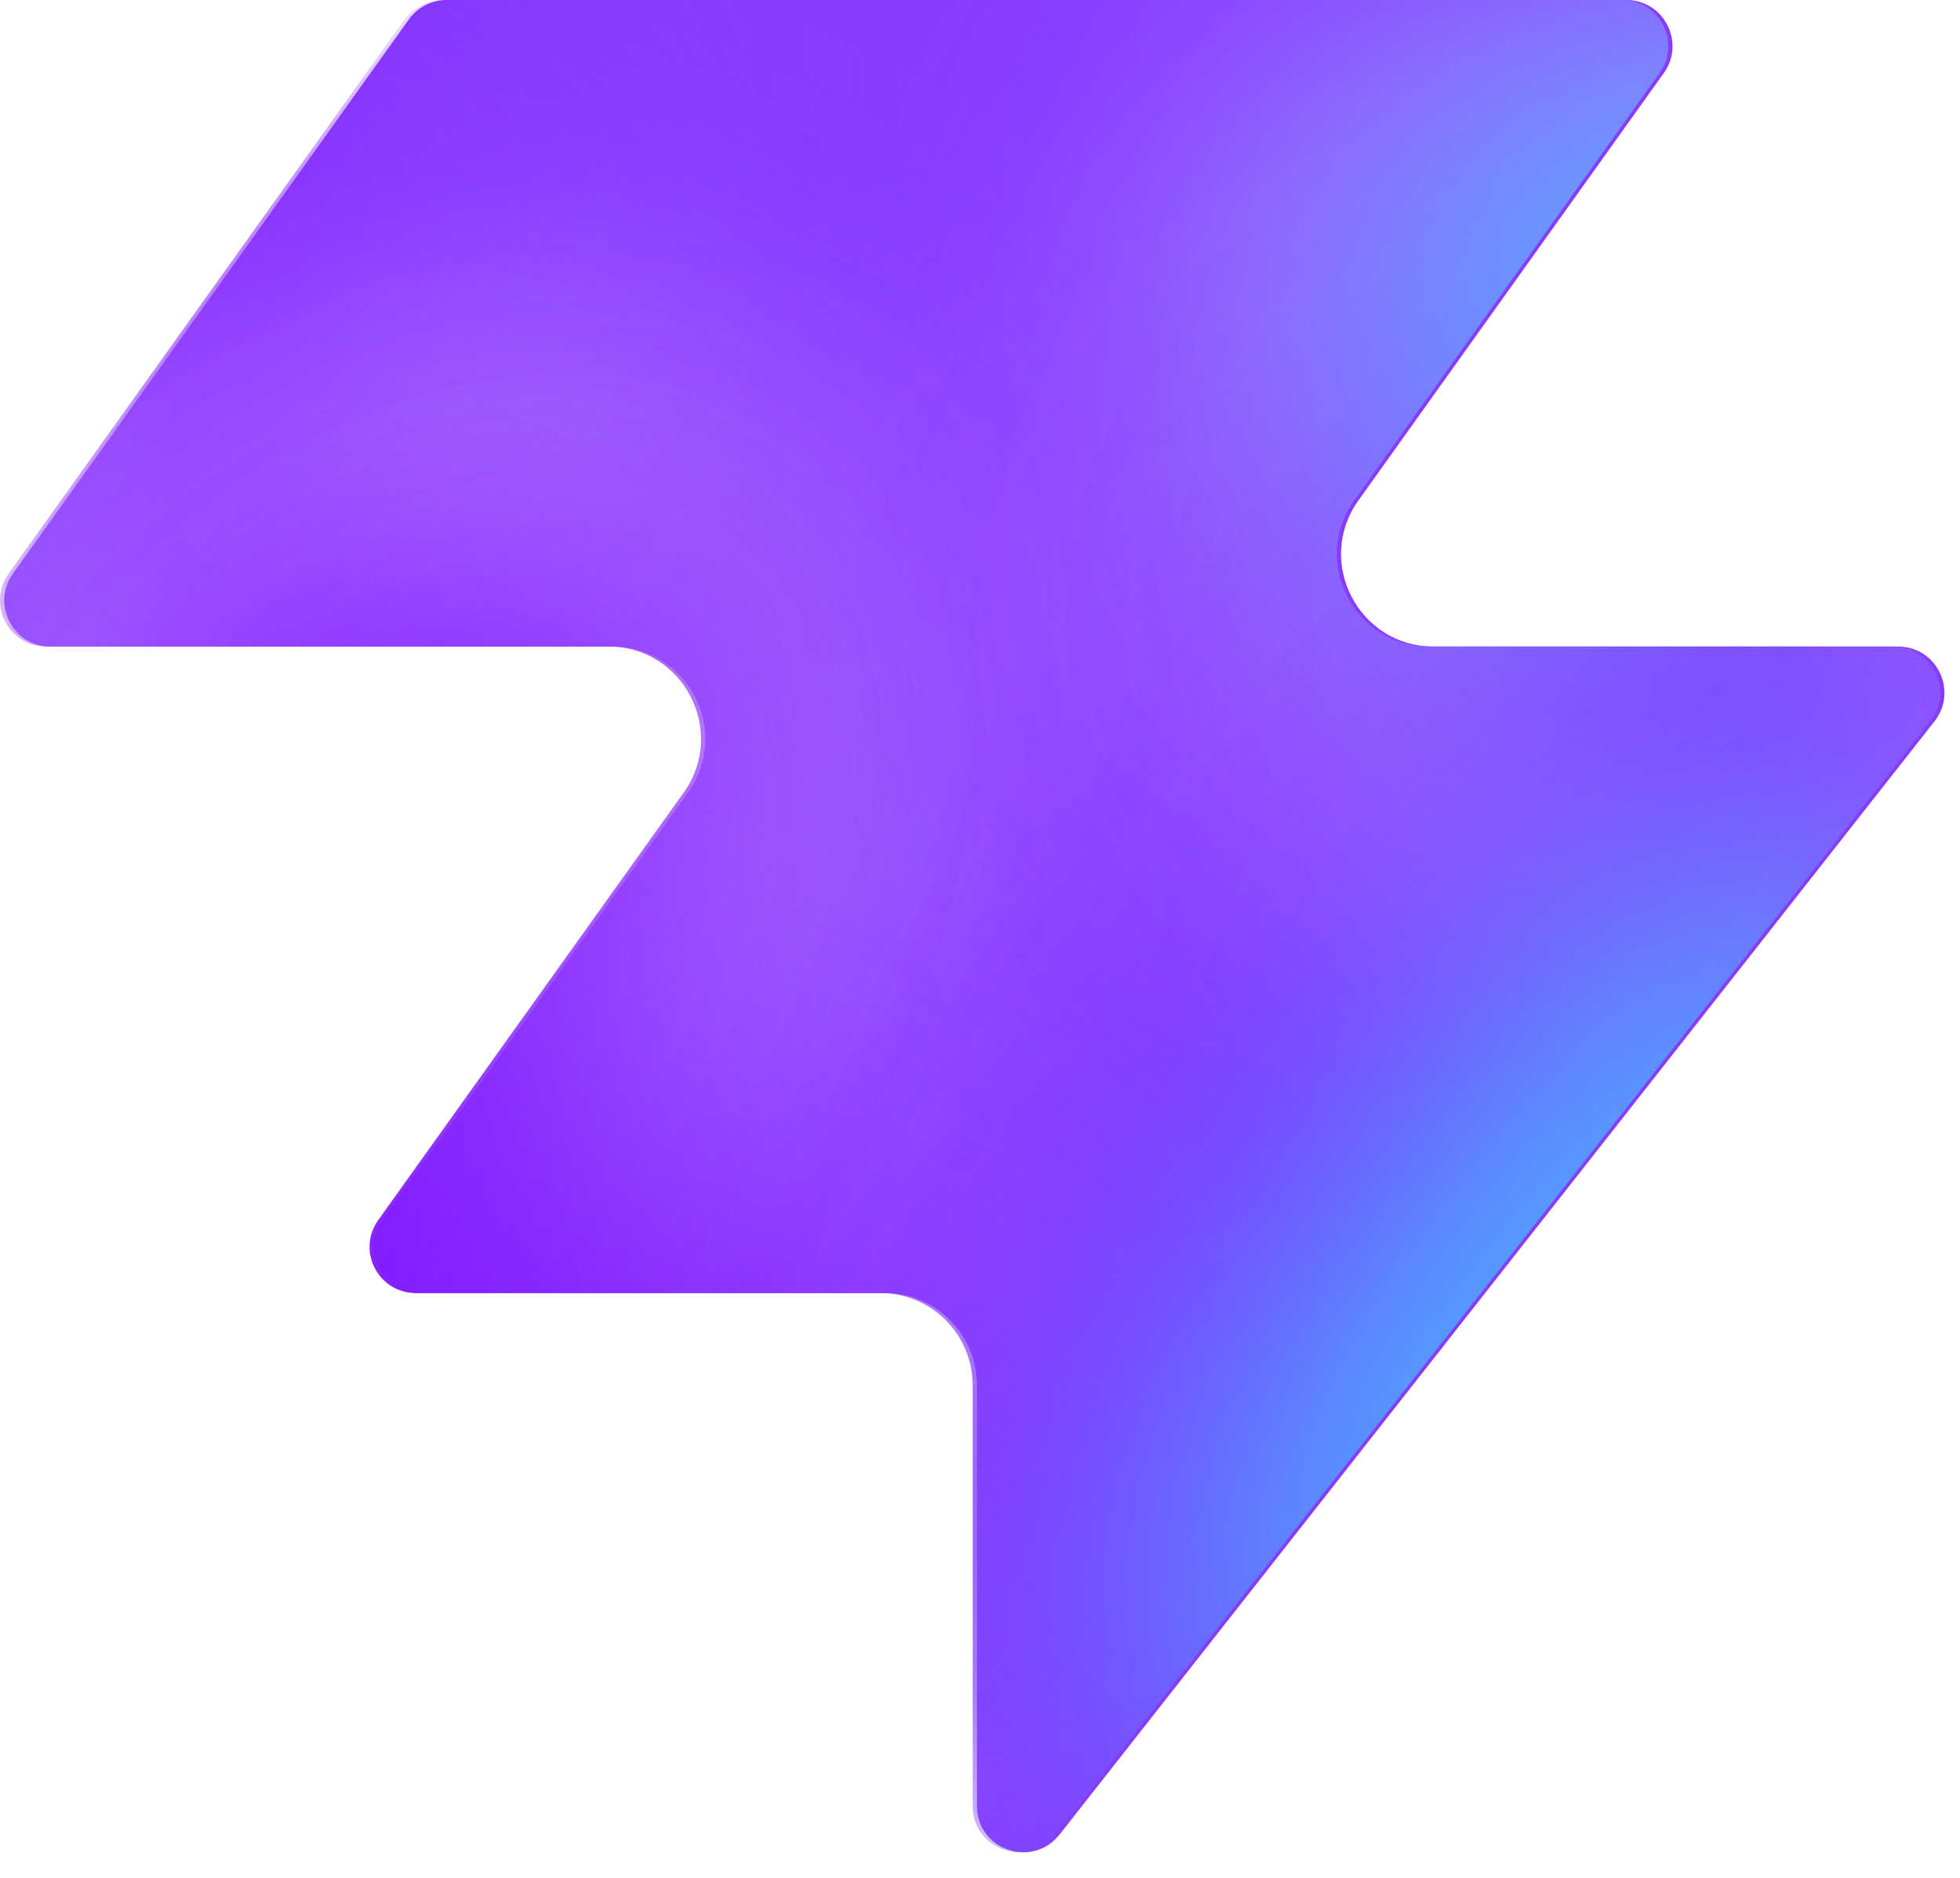
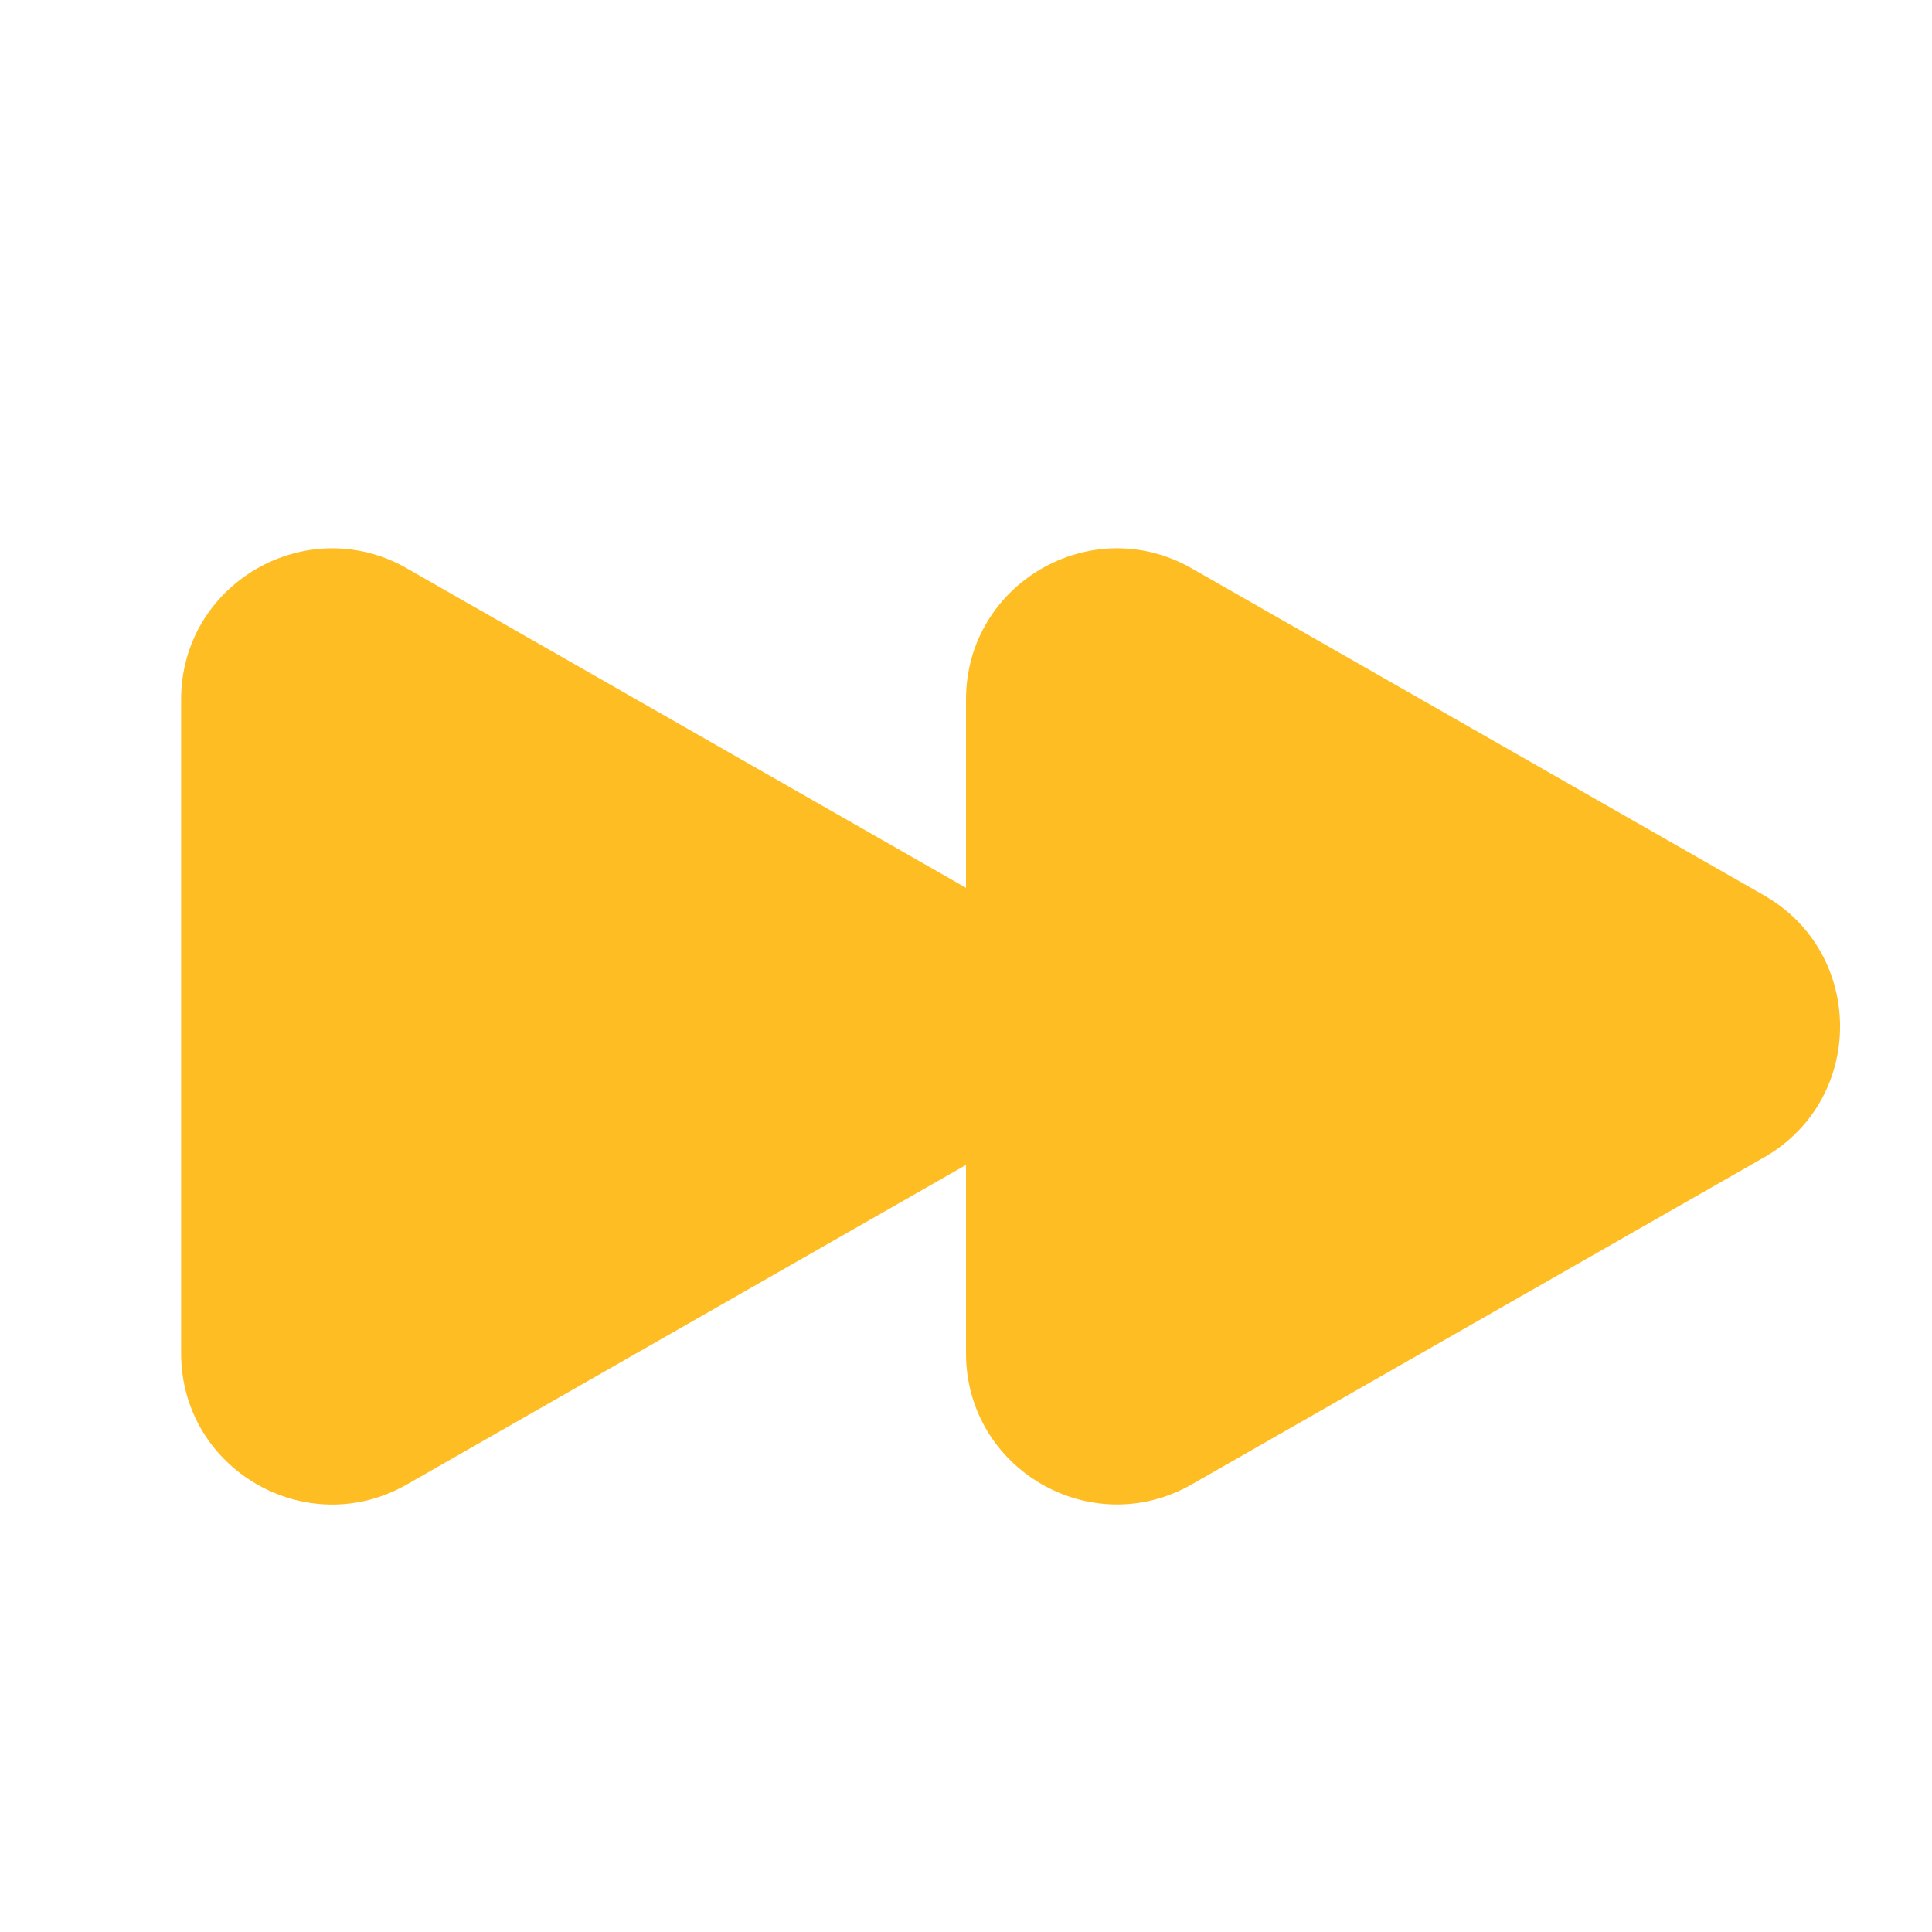
- <svg xmlns="http://www.w3.org/2000/svg" width="48" height="46" fill="none" viewBox="0 0 48 46">
-   <path fill="#863bff" d="M25.946 44.938c-.664.845-2.021.375-2.021-.698V33.937a2.26 2.26 0 0 0-2.262-2.262H10.287c-.92 0-1.456-1.04-.92-1.788l7.48-10.471c1.07-1.497 0-3.578-1.842-3.578H1.237c-.92 0-1.456-1.04-.92-1.788L10.013.474c.214-.297.556-.474.92-.474h28.894c.92 0 1.456 1.04.92 1.788l-7.48 10.471c-1.07 1.498 0 3.579 1.842 3.579h11.377c.943 0 1.473 1.088.89 1.83L25.947 44.94z" style="fill:#863bff;fill:color(display-p3 .525 .23 1);fill-opacity:1" />
-   <mask id="a" width="48" height="46" x="0" y="0" maskUnits="userSpaceOnUse" style="mask-type:alpha">
-     <path fill="#000" d="M25.842 44.938c-.664.844-2.021.375-2.021-.698V33.937a2.26 2.26 0 0 0-2.262-2.262H10.183c-.92 0-1.456-1.04-.92-1.788l7.48-10.471c1.07-1.498 0-3.579-1.842-3.579H1.133c-.92 0-1.456-1.04-.92-1.787L9.91.473c.214-.297.556-.474.92-.474h28.894c.92 0 1.456 1.04.92 1.788l-7.48 10.471c-1.07 1.498 0 3.578 1.842 3.578h11.377c.943 0 1.473 1.088.89 1.832L25.843 44.94z" style="fill:#000;fill-opacity:1" />
-   </mask>
-   <g mask="url(#a)">
-     <g filter="url(#b)">
-       <ellipse cx="5.508" cy="14.704" fill="#ede6ff" rx="5.508" ry="14.704" style="fill:#ede6ff;fill:color(display-p3 .927 .903 1);fill-opacity:1" transform="matrix(.00324 1 1 -.00324 -4.47 31.516)" />
-     </g>
-     <g filter="url(#c)">
-       <ellipse cx="10.399" cy="29.851" fill="#ede6ff" rx="10.399" ry="29.851" style="fill:#ede6ff;fill:color(display-p3 .927 .903 1);fill-opacity:1" transform="matrix(.00324 1 1 -.00324 -39.328 7.883)" />
-     </g>
-     <g filter="url(#d)">
-       <ellipse cx="5.508" cy="30.487" fill="#7e14ff" rx="5.508" ry="30.487" style="fill:#7e14ff;fill:color(display-p3 .492 .077 1);fill-opacity:1" transform="rotate(89.814 -25.913 -14.639)scale(1 -1)" />
-     </g>
-     <g filter="url(#e)">
-       <ellipse cx="5.508" cy="30.599" fill="#7e14ff" rx="5.508" ry="30.599" style="fill:#7e14ff;fill:color(display-p3 .492 .077 1);fill-opacity:1" transform="rotate(89.814 -32.644 -3.334)scale(1 -1)" />
-     </g>
-     <g filter="url(#f)">
-       <ellipse cx="5.508" cy="30.599" fill="#7e14ff" rx="5.508" ry="30.599" style="fill:#7e14ff;fill:color(display-p3 .492 .077 1);fill-opacity:1" transform="matrix(.00324 1 1 -.00324 -34.34 30.47)" />
-     </g>
-     <g filter="url(#g)">
-       <ellipse cx="14.072" cy="22.078" fill="#ede6ff" rx="14.072" ry="22.078" style="fill:#ede6ff;fill:color(display-p3 .927 .903 1);fill-opacity:1" transform="rotate(93.35 24.506 48.493)scale(-1 1)" />
-     </g>
-     <g filter="url(#h)">
-       <ellipse cx="3.47" cy="21.501" fill="#7e14ff" rx="3.47" ry="21.501" style="fill:#7e14ff;fill:color(display-p3 .492 .077 1);fill-opacity:1" transform="rotate(89.009 28.708 47.59)scale(-1 1)" />
-     </g>
-     <g filter="url(#i)">
-       <ellipse cx="3.47" cy="21.501" fill="#7e14ff" rx="3.47" ry="21.501" style="fill:#7e14ff;fill:color(display-p3 .492 .077 1);fill-opacity:1" transform="rotate(89.009 28.708 47.59)scale(-1 1)" />
-     </g>
-     <g filter="url(#j)">
-       <ellipse cx=".387" cy="8.972" fill="#7e14ff" rx="4.407" ry="29.108" style="fill:#7e14ff;fill:color(display-p3 .492 .077 1);fill-opacity:1" transform="rotate(39.51 .387 8.972)" />
-     </g>
-     <g filter="url(#k)">
-       <ellipse cx="47.523" cy="-6.092" fill="#7e14ff" rx="4.407" ry="29.108" style="fill:#7e14ff;fill:color(display-p3 .492 .077 1);fill-opacity:1" transform="rotate(37.892 47.523 -6.092)" />
-     </g>
-     <g filter="url(#l)">
-       <ellipse cx="41.412" cy="6.333" fill="#47bfff" rx="5.971" ry="9.665" style="fill:#47bfff;fill:color(display-p3 .28 .748 1);fill-opacity:1" transform="rotate(37.892 41.412 6.333)" />
-     </g>
-     <g filter="url(#m)">
-       <ellipse cx="-1.879" cy="38.332" fill="#7e14ff" rx="4.407" ry="29.108" style="fill:#7e14ff;fill:color(display-p3 .492 .077 1);fill-opacity:1" transform="rotate(37.892 -1.88 38.332)" />
-     </g>
-     <g filter="url(#n)">
-       <ellipse cx="-1.879" cy="38.332" fill="#7e14ff" rx="4.407" ry="29.108" style="fill:#7e14ff;fill:color(display-p3 .492 .077 1);fill-opacity:1" transform="rotate(37.892 -1.88 38.332)" />
-     </g>
-     <g filter="url(#o)">
-       <ellipse cx="35.651" cy="29.907" fill="#7e14ff" rx="4.407" ry="29.108" style="fill:#7e14ff;fill:color(display-p3 .492 .077 1);fill-opacity:1" transform="rotate(37.892 35.651 29.907)" />
-     </g>
-     <g filter="url(#p)">
-       <ellipse cx="38.418" cy="32.4" fill="#47bfff" rx="5.971" ry="15.297" style="fill:#47bfff;fill:color(display-p3 .28 .748 1);fill-opacity:1" transform="rotate(37.892 38.418 32.4)" />
-     </g>
-   </g>
-   <defs>
-     <filter id="b" width="60.045" height="41.654" x="-19.77" y="16.149" color-interpolation-filters="sRGB" filterUnits="userSpaceOnUse">
-       <feFlood flood-opacity="0" result="BackgroundImageFix" />
-       <feBlend in="SourceGraphic" in2="BackgroundImageFix" result="shape" />
-       <feGaussianBlur result="effect1_foregroundBlur_2002_17158" stdDeviation="7.659" />
-     </filter>
-     <filter id="c" width="90.34" height="51.437" x="-54.613" y="-7.533" color-interpolation-filters="sRGB" filterUnits="userSpaceOnUse">
-       <feFlood flood-opacity="0" result="BackgroundImageFix" />
-       <feBlend in="SourceGraphic" in2="BackgroundImageFix" result="shape" />
-       <feGaussianBlur result="effect1_foregroundBlur_2002_17158" stdDeviation="7.659" />
-     </filter>
-     <filter id="d" width="79.355" height="29.4" x="-49.64" y="2.03" color-interpolation-filters="sRGB" filterUnits="userSpaceOnUse">
-       <feFlood flood-opacity="0" result="BackgroundImageFix" />
-       <feBlend in="SourceGraphic" in2="BackgroundImageFix" result="shape" />
-       <feGaussianBlur result="effect1_foregroundBlur_2002_17158" stdDeviation="4.596" />
-     </filter>
-     <filter id="e" width="79.579" height="29.4" x="-45.045" y="20.029" color-interpolation-filters="sRGB" filterUnits="userSpaceOnUse">
-       <feFlood flood-opacity="0" result="BackgroundImageFix" />
-       <feBlend in="SourceGraphic" in2="BackgroundImageFix" result="shape" />
-       <feGaussianBlur result="effect1_foregroundBlur_2002_17158" stdDeviation="4.596" />
-     </filter>
-     <filter id="f" width="79.579" height="29.4" x="-43.513" y="21.178" color-interpolation-filters="sRGB" filterUnits="userSpaceOnUse">
-       <feFlood flood-opacity="0" result="BackgroundImageFix" />
-       <feBlend in="SourceGraphic" in2="BackgroundImageFix" result="shape" />
-       <feGaussianBlur result="effect1_foregroundBlur_2002_17158" stdDeviation="4.596" />
-     </filter>
-     <filter id="g" width="74.749" height="58.852" x="15.756" y="-17.901" color-interpolation-filters="sRGB" filterUnits="userSpaceOnUse">
-       <feFlood flood-opacity="0" result="BackgroundImageFix" />
-       <feBlend in="SourceGraphic" in2="BackgroundImageFix" result="shape" />
-       <feGaussianBlur result="effect1_foregroundBlur_2002_17158" stdDeviation="7.659" />
-     </filter>
-     <filter id="h" width="61.377" height="25.362" x="23.548" y="2.284" color-interpolation-filters="sRGB" filterUnits="userSpaceOnUse">
-       <feFlood flood-opacity="0" result="BackgroundImageFix" />
-       <feBlend in="SourceGraphic" in2="BackgroundImageFix" result="shape" />
-       <feGaussianBlur result="effect1_foregroundBlur_2002_17158" stdDeviation="4.596" />
-     </filter>
-     <filter id="i" width="61.377" height="25.362" x="23.548" y="2.284" color-interpolation-filters="sRGB" filterUnits="userSpaceOnUse">
-       <feFlood flood-opacity="0" result="BackgroundImageFix" />
-       <feBlend in="SourceGraphic" in2="BackgroundImageFix" result="shape" />
-       <feGaussianBlur result="effect1_foregroundBlur_2002_17158" stdDeviation="4.596" />
-     </filter>
-     <filter id="j" width="56.045" height="63.649" x="-27.636" y="-22.853" color-interpolation-filters="sRGB" filterUnits="userSpaceOnUse">
-       <feFlood flood-opacity="0" result="BackgroundImageFix" />
-       <feBlend in="SourceGraphic" in2="BackgroundImageFix" result="shape" />
-       <feGaussianBlur result="effect1_foregroundBlur_2002_17158" stdDeviation="4.596" />
-     </filter>
-     <filter id="k" width="54.814" height="64.646" x="20.116" y="-38.415" color-interpolation-filters="sRGB" filterUnits="userSpaceOnUse">
-       <feFlood flood-opacity="0" result="BackgroundImageFix" />
-       <feBlend in="SourceGraphic" in2="BackgroundImageFix" result="shape" />
-       <feGaussianBlur result="effect1_foregroundBlur_2002_17158" stdDeviation="4.596" />
-     </filter>
-     <filter id="l" width="33.541" height="35.313" x="24.641" y="-11.323" color-interpolation-filters="sRGB" filterUnits="userSpaceOnUse">
-       <feFlood flood-opacity="0" result="BackgroundImageFix" />
-       <feBlend in="SourceGraphic" in2="BackgroundImageFix" result="shape" />
-       <feGaussianBlur result="effect1_foregroundBlur_2002_17158" stdDeviation="4.596" />
-     </filter>
-     <filter id="m" width="54.814" height="64.646" x="-29.286" y="6.009" color-interpolation-filters="sRGB" filterUnits="userSpaceOnUse">
-       <feFlood flood-opacity="0" result="BackgroundImageFix" />
-       <feBlend in="SourceGraphic" in2="BackgroundImageFix" result="shape" />
-       <feGaussianBlur result="effect1_foregroundBlur_2002_17158" stdDeviation="4.596" />
-     </filter>
-     <filter id="n" width="54.814" height="64.646" x="-29.286" y="6.009" color-interpolation-filters="sRGB" filterUnits="userSpaceOnUse">
-       <feFlood flood-opacity="0" result="BackgroundImageFix" />
-       <feBlend in="SourceGraphic" in2="BackgroundImageFix" result="shape" />
-       <feGaussianBlur result="effect1_foregroundBlur_2002_17158" stdDeviation="4.596" />
-     </filter>
-     <filter id="o" width="54.814" height="64.646" x="8.244" y="-2.416" color-interpolation-filters="sRGB" filterUnits="userSpaceOnUse">
-       <feFlood flood-opacity="0" result="BackgroundImageFix" />
-       <feBlend in="SourceGraphic" in2="BackgroundImageFix" result="shape" />
-       <feGaussianBlur result="effect1_foregroundBlur_2002_17158" stdDeviation="4.596" />
-     </filter>
-     <filter id="p" width="39.409" height="43.623" x="18.713" y="10.588" color-interpolation-filters="sRGB" filterUnits="userSpaceOnUse">
-       <feFlood flood-opacity="0" result="BackgroundImageFix" />
-       <feBlend in="SourceGraphic" in2="BackgroundImageFix" result="shape" />
-       <feGaussianBlur result="effect1_foregroundBlur_2002_17158" stdDeviation="4.596" />
-     </filter>
-   </defs>
+ <svg xmlns="http://www.w3.org/2000/svg" width="48" height="48" fill="none" viewBox="0 0 24 24">
+   <path fill="#ffbd24" d="M5.055 7.06C3.805 6.347 2.25 7.25 2.25 8.69v8.122c0 1.44 1.555 2.343 2.805 1.628L12 14.471v2.34c0 1.44 1.555 2.343 2.805 1.628l7.108-4.061c1.26-.72 1.26-2.536 0-3.256l-7.108-4.061C13.555 6.346 12 7.249 12 8.689v2.34L5.055 7.061Z" />
</svg>
